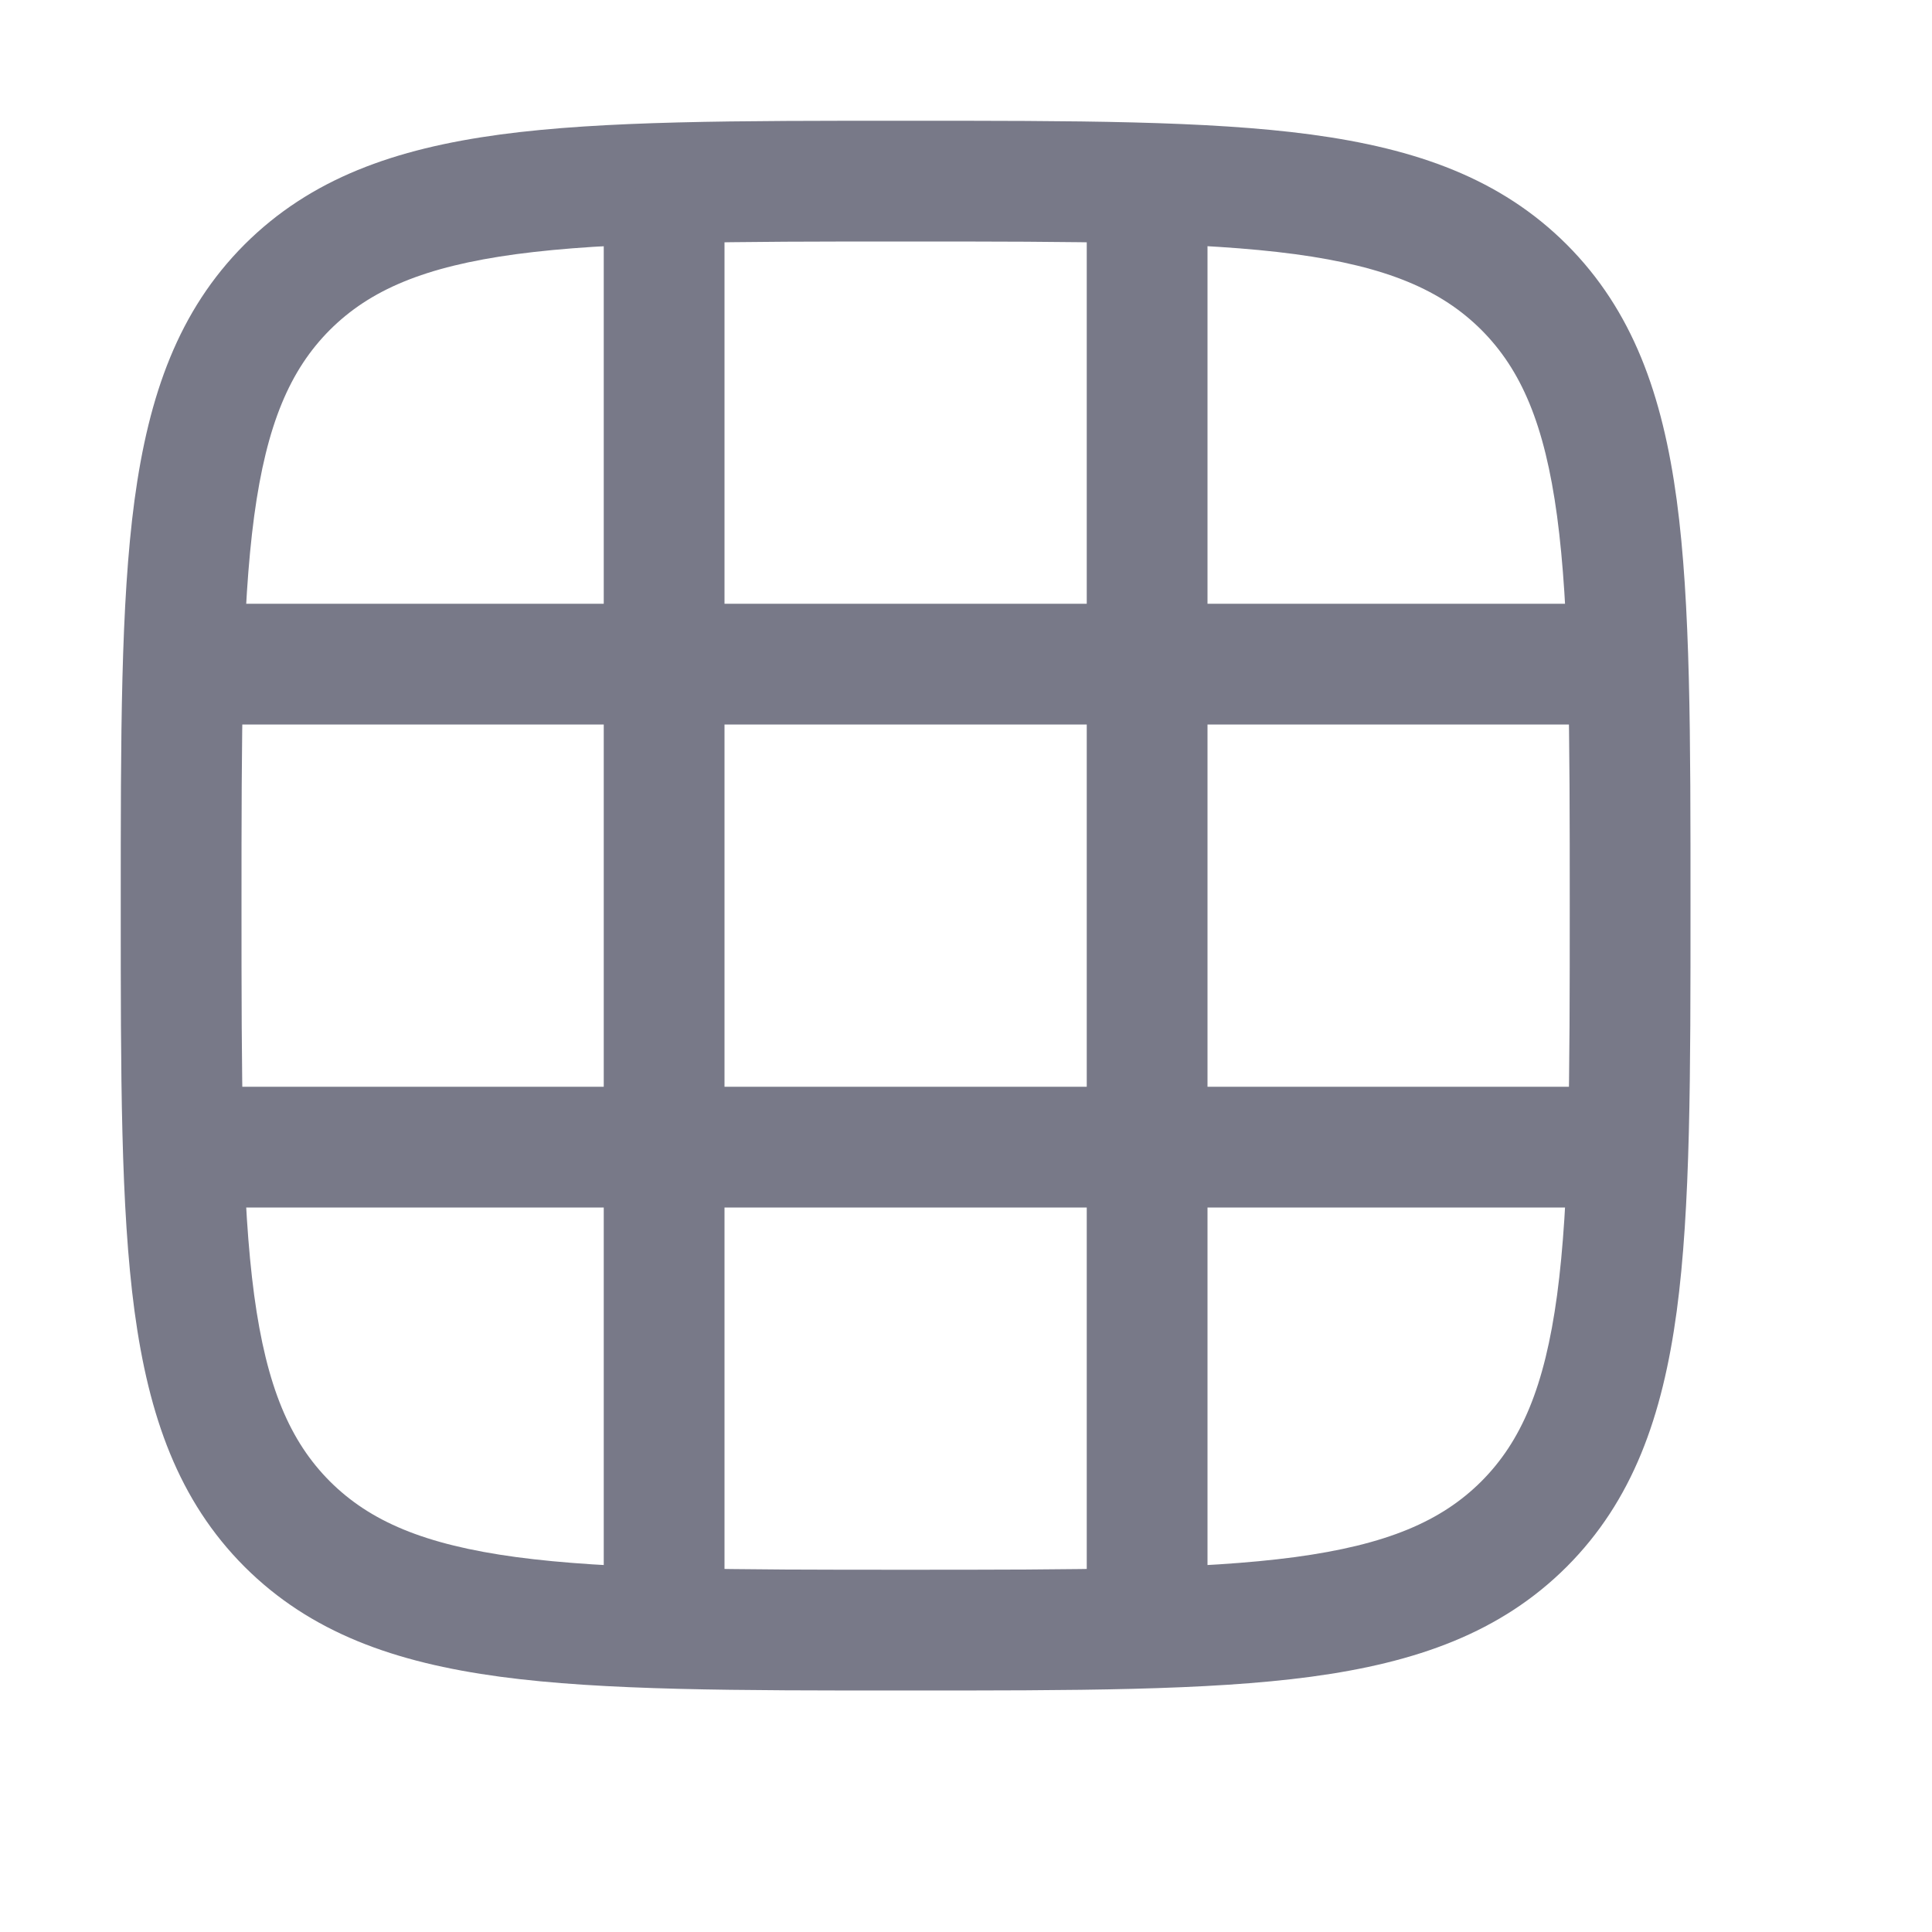
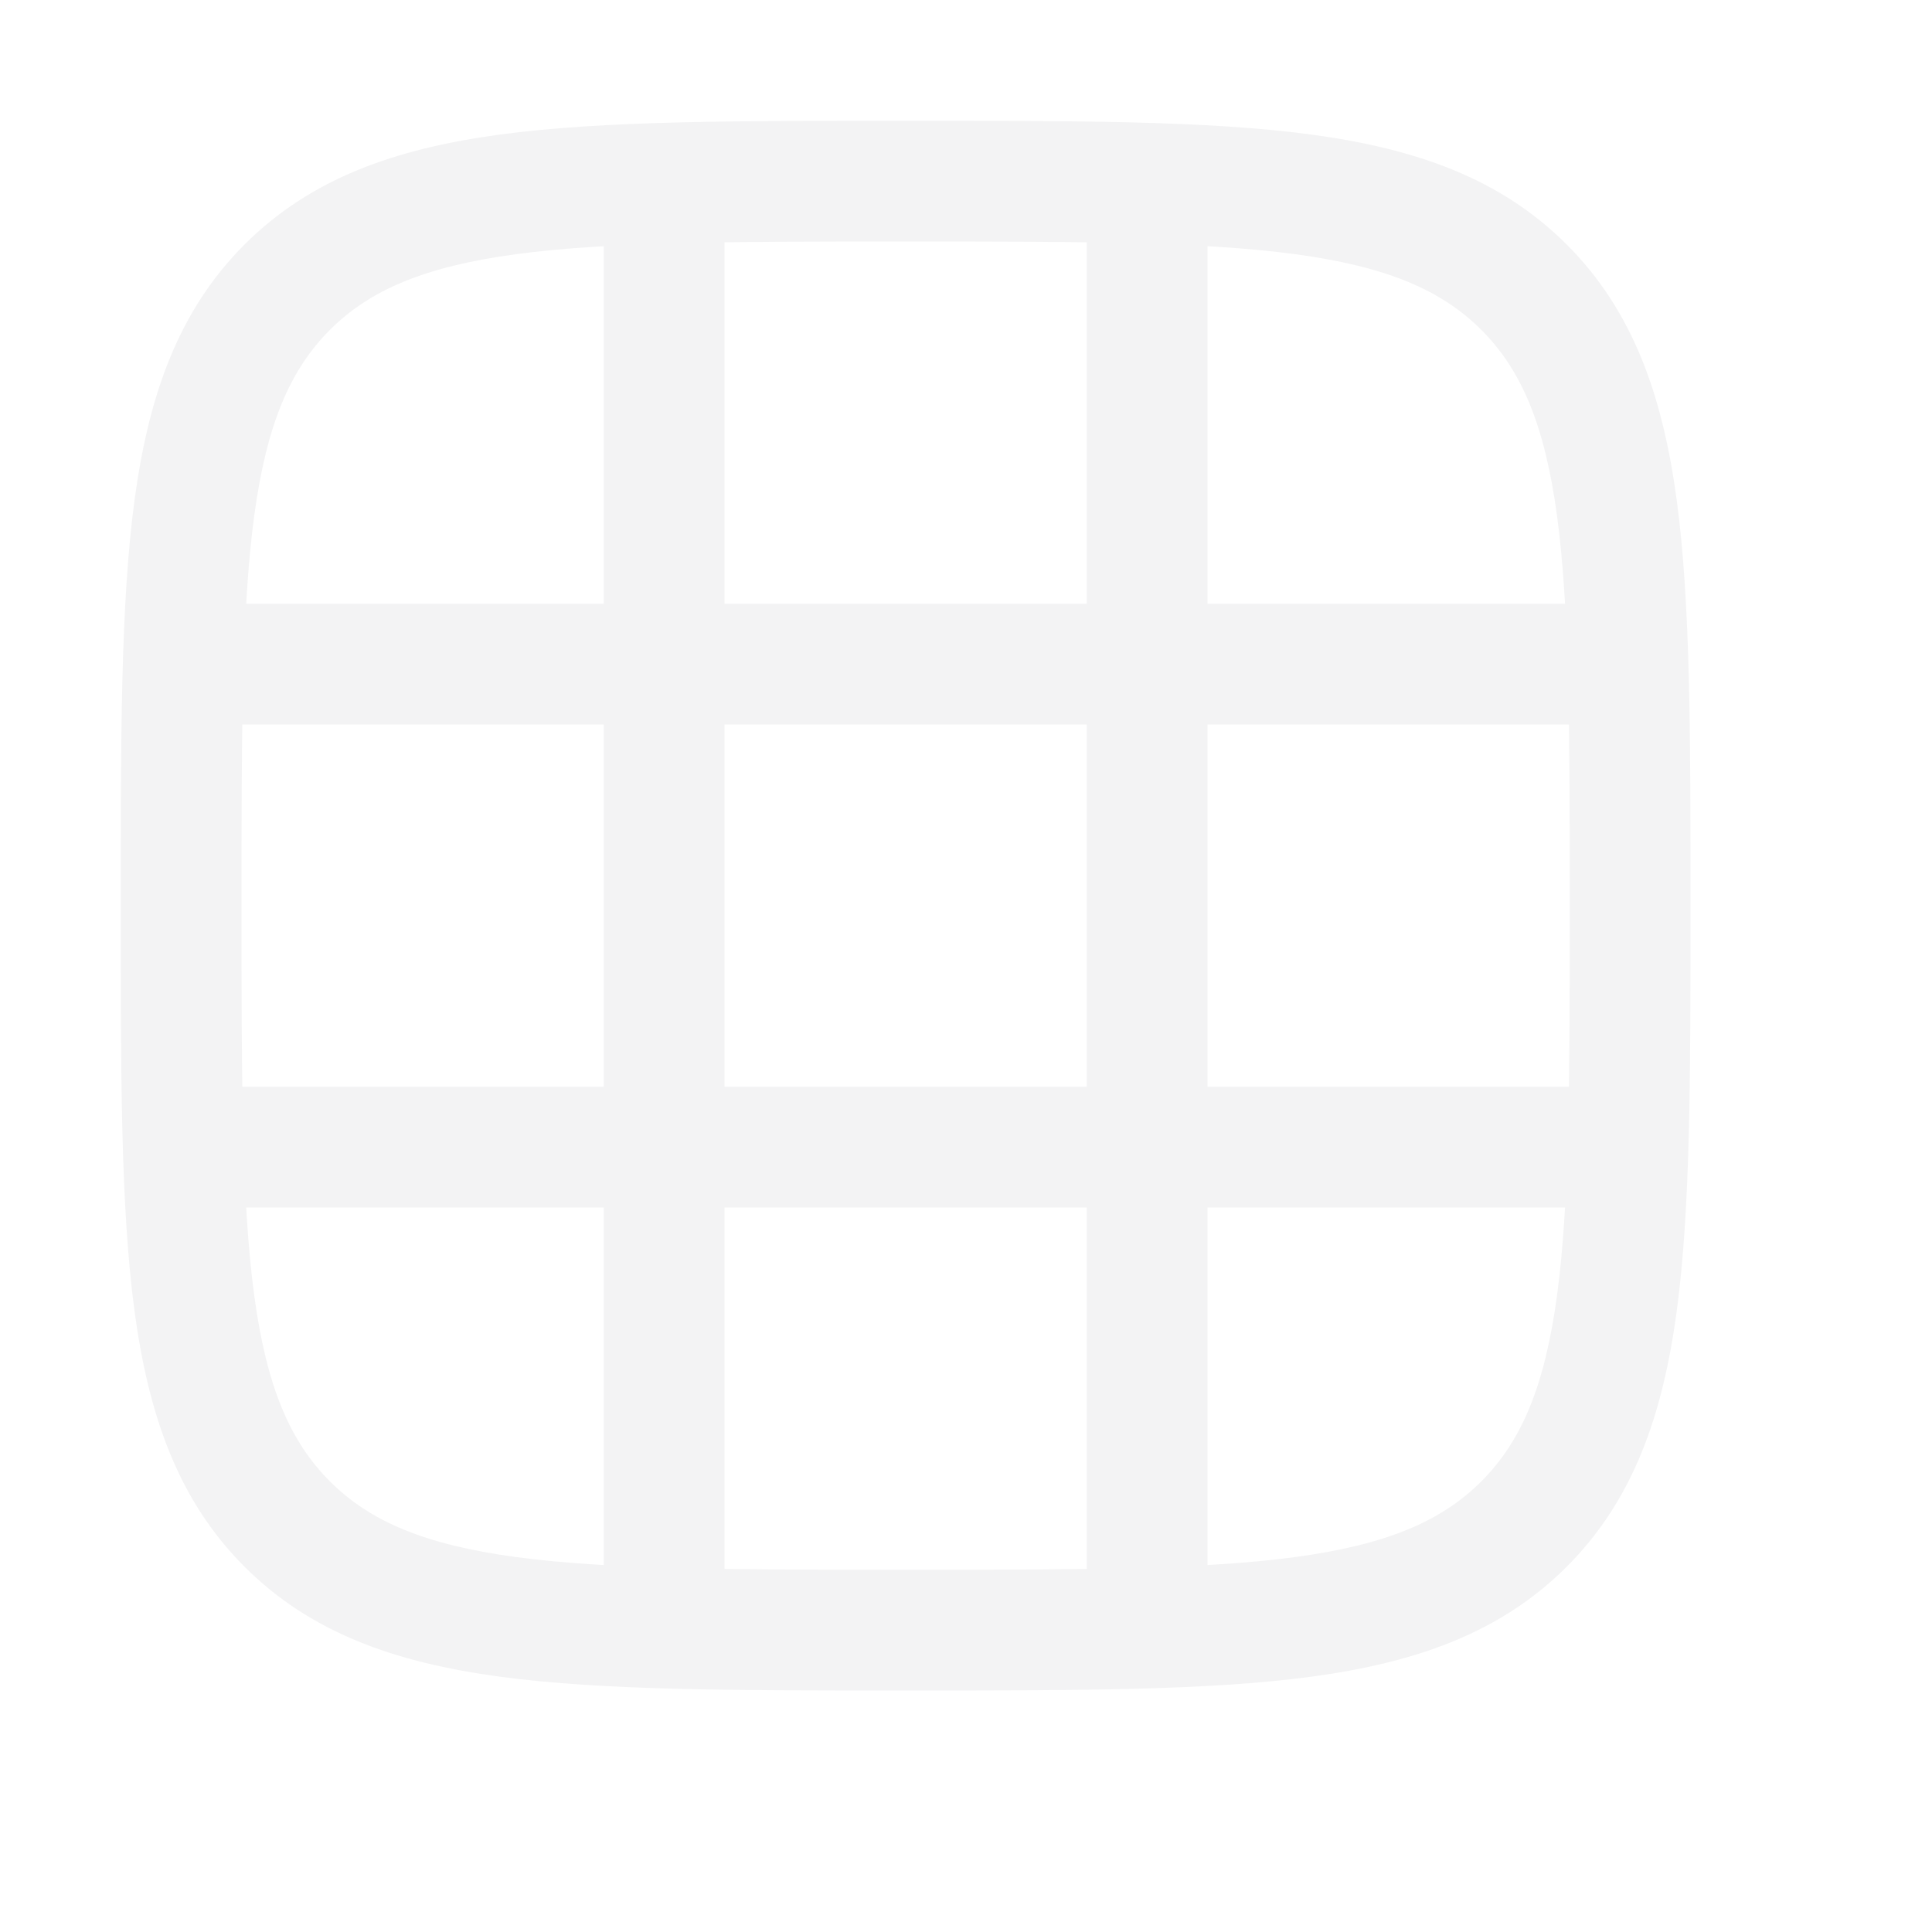
<svg xmlns="http://www.w3.org/2000/svg" width="16" height="16" viewBox="0 0 16 16" fill="none">
-   <path d="M13 7.5C13 6.072 12.999 5.05 12.895 4.274C12.792 3.513 12.598 3.063 12.268 2.732C11.937 2.402 11.487 2.208 10.726 2.105C9.95 2.001 8.928 2 7.5 2C6.072 2 5.05 2.001 4.274 2.105C3.513 2.208 3.063 2.402 2.732 2.732C2.402 3.063 2.208 3.513 2.105 4.274C2.001 5.05 2 6.072 2 7.5C2 8.928 2.001 9.95 2.105 10.726C2.208 11.487 2.402 11.937 2.732 12.268C3.063 12.598 3.513 12.792 4.274 12.895C5.05 12.999 6.072 13 7.5 13C8.928 13 9.95 12.999 10.726 12.895C11.487 12.792 11.937 12.598 12.268 12.268C12.598 11.937 12.792 11.487 12.895 10.726C12.999 9.95 13 8.928 13 7.5ZM14 7.5C14 8.9 14.001 10 13.886 10.858C13.768 11.731 13.522 12.427 12.975 12.975C12.427 13.522 11.731 13.768 10.858 13.886C10 14.001 8.9 14 7.5 14C6.1 14 5 14.001 4.142 13.886C3.269 13.768 2.573 13.522 2.025 12.975C1.478 12.427 1.232 11.731 1.114 10.858C0.999 10 1 8.9 1 7.5C1 6.1 0.999 5 1.114 4.142C1.232 3.269 1.478 2.573 2.025 2.025C2.573 1.478 3.269 1.232 4.142 1.114C5 0.999 6.1 1 7.5 1C8.9 1 10 0.999 10.858 1.114C11.731 1.232 12.427 1.478 12.975 2.025C13.522 2.573 13.768 3.269 13.886 4.142C14.001 5 14 6.1 14 7.5Z" fill="#787988" />
-   <path d="M5 2V5H2C1.724 5 1.5 5.224 1.5 5.5C1.5 5.776 1.724 6 2 6H5V13C5 13.276 5.224 13.5 5.5 13.5C5.776 13.5 6 13.276 6 13V6H13C13.276 6 13.5 5.776 13.5 5.5C13.5 5.224 13.276 5 13 5H6V2C6 1.724 5.776 1.5 5.5 1.5C5.224 1.5 5 1.724 5 2Z" fill="#787988" />
-   <path d="M10 13V10H13C13.276 10 13.5 9.776 13.5 9.5C13.5 9.224 13.276 9 13 9H10V2C10 1.724 9.776 1.5 9.5 1.5C9.224 1.5 9 1.724 9 2V9H2C1.724 9 1.5 9.224 1.5 9.5C1.5 9.776 1.724 10 2 10H9V13C9 13.276 9.224 13.5 9.5 13.5C9.776 13.5 10 13.276 10 13Z" fill="#787988" />
+   <path d="M13 7.5C13 6.072 12.999 5.05 12.895 4.274C12.792 3.513 12.598 3.063 12.268 2.732C11.937 2.402 11.487 2.208 10.726 2.105C9.95 2.001 8.928 2 7.5 2C6.072 2 5.05 2.001 4.274 2.105C3.513 2.208 3.063 2.402 2.732 2.732C2.402 3.063 2.208 3.513 2.105 4.274C2.001 5.05 2 6.072 2 7.5C2 8.928 2.001 9.95 2.105 10.726C2.208 11.487 2.402 11.937 2.732 12.268C3.063 12.598 3.513 12.792 4.274 12.895C5.05 12.999 6.072 13 7.5 13C8.928 13 9.95 12.999 10.726 12.895C11.487 12.792 11.937 12.598 12.268 12.268C12.598 11.937 12.792 11.487 12.895 10.726C12.999 9.95 13 8.928 13 7.5ZM14 7.5C14 8.9 14.001 10 13.886 10.858C13.768 11.731 13.522 12.427 12.975 12.975C12.427 13.522 11.731 13.768 10.858 13.886C10 14.001 8.9 14 7.5 14C6.1 14 5 14.001 4.142 13.886C3.269 13.768 2.573 13.522 2.025 12.975C1.478 12.427 1.232 11.731 1.114 10.858C0.999 10 1 8.9 1 7.5C1 6.1 0.999 5 1.114 4.142C1.232 3.269 1.478 2.573 2.025 2.025C2.573 1.478 3.269 1.232 4.142 1.114C5 0.999 6.1 1 7.5 1C8.9 1 10 0.999 10.858 1.114C11.731 1.232 12.427 1.478 12.975 2.025C13.522 2.573 13.768 3.269 13.886 4.142C14.001 5 14 6.1 14 7.5Z" fill="#F3F3F4" />
+   <path d="M5 2V5H2C1.724 5 1.5 5.224 1.5 5.5C1.5 5.776 1.724 6 2 6H5V13C5 13.276 5.224 13.5 5.5 13.5C5.776 13.5 6 13.276 6 13V6H13C13.276 6 13.5 5.776 13.5 5.5C13.5 5.224 13.276 5 13 5H6V2C6 1.724 5.776 1.5 5.5 1.5C5.224 1.5 5 1.724 5 2Z" fill="#F3F3F4" />
+   <path d="M10 13V10H13C13.276 10 13.5 9.776 13.5 9.5C13.5 9.224 13.276 9 13 9H10V2C10 1.724 9.776 1.5 9.5 1.5C9.224 1.5 9 1.724 9 2V9H2C1.724 9 1.5 9.224 1.5 9.5C1.5 9.776 1.724 10 2 10H9V13C9 13.276 9.224 13.5 9.5 13.5C9.776 13.5 10 13.276 10 13Z" fill="#F3F3F4" />
</svg>
